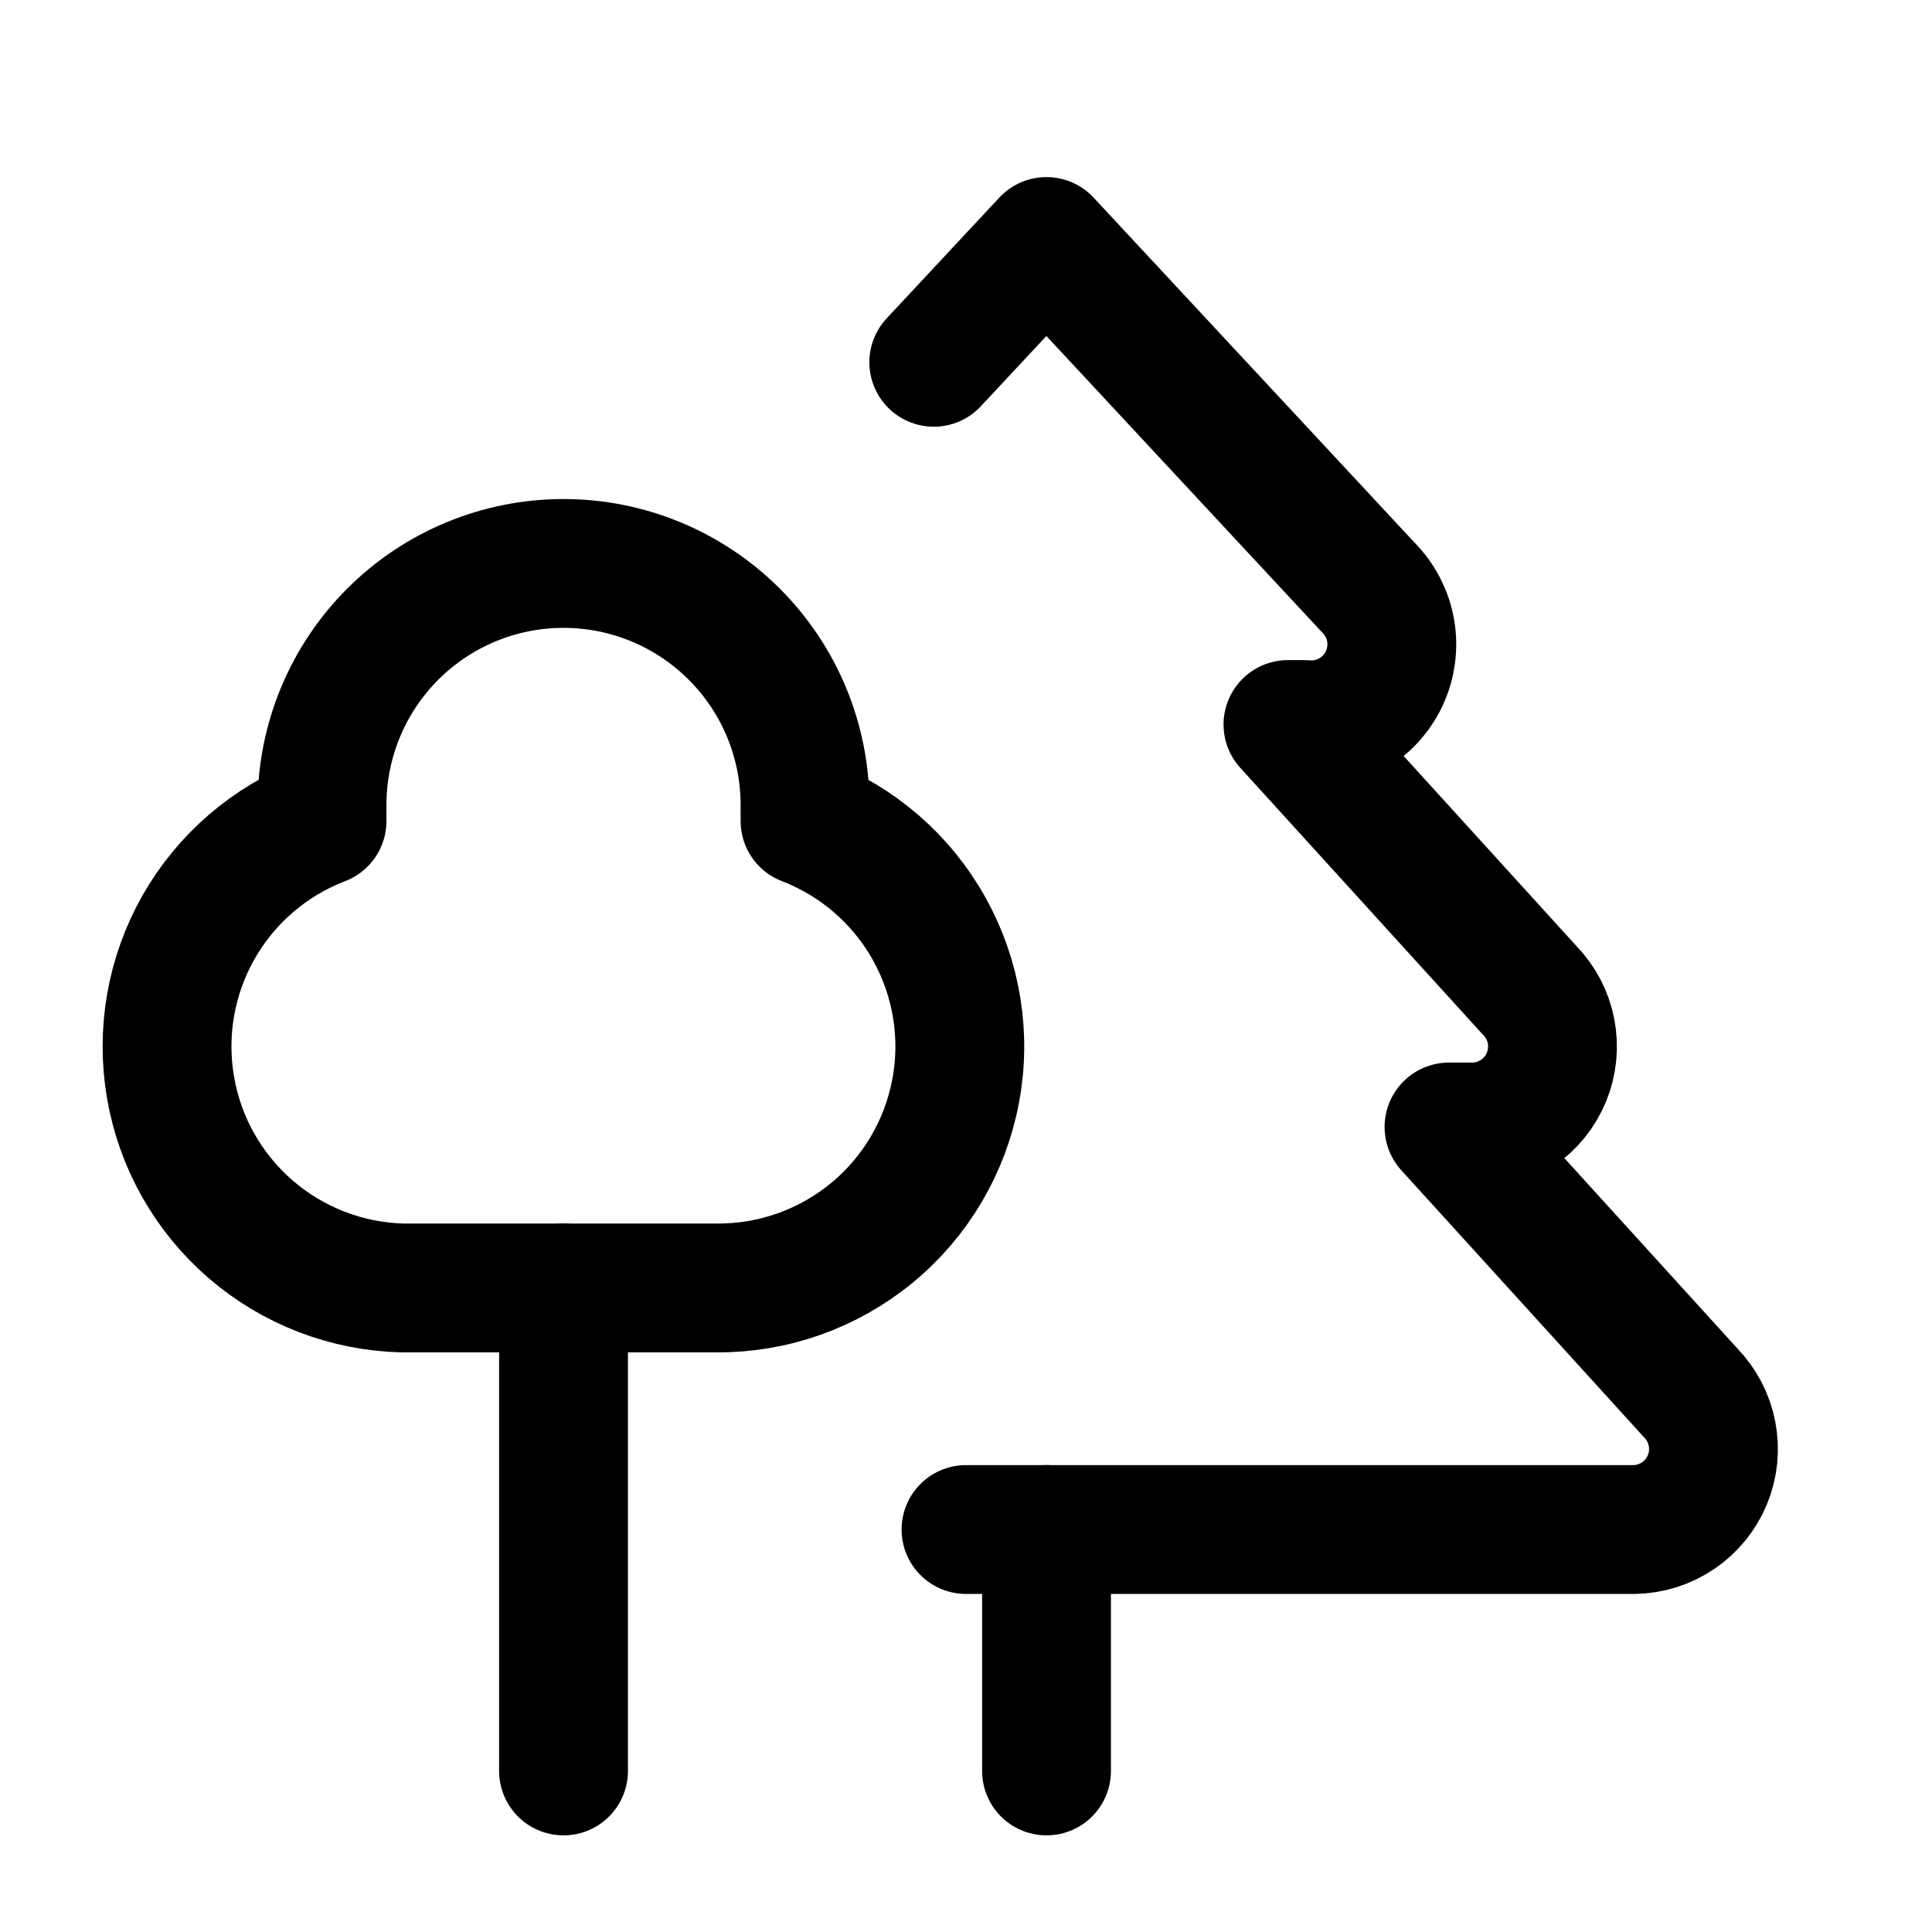
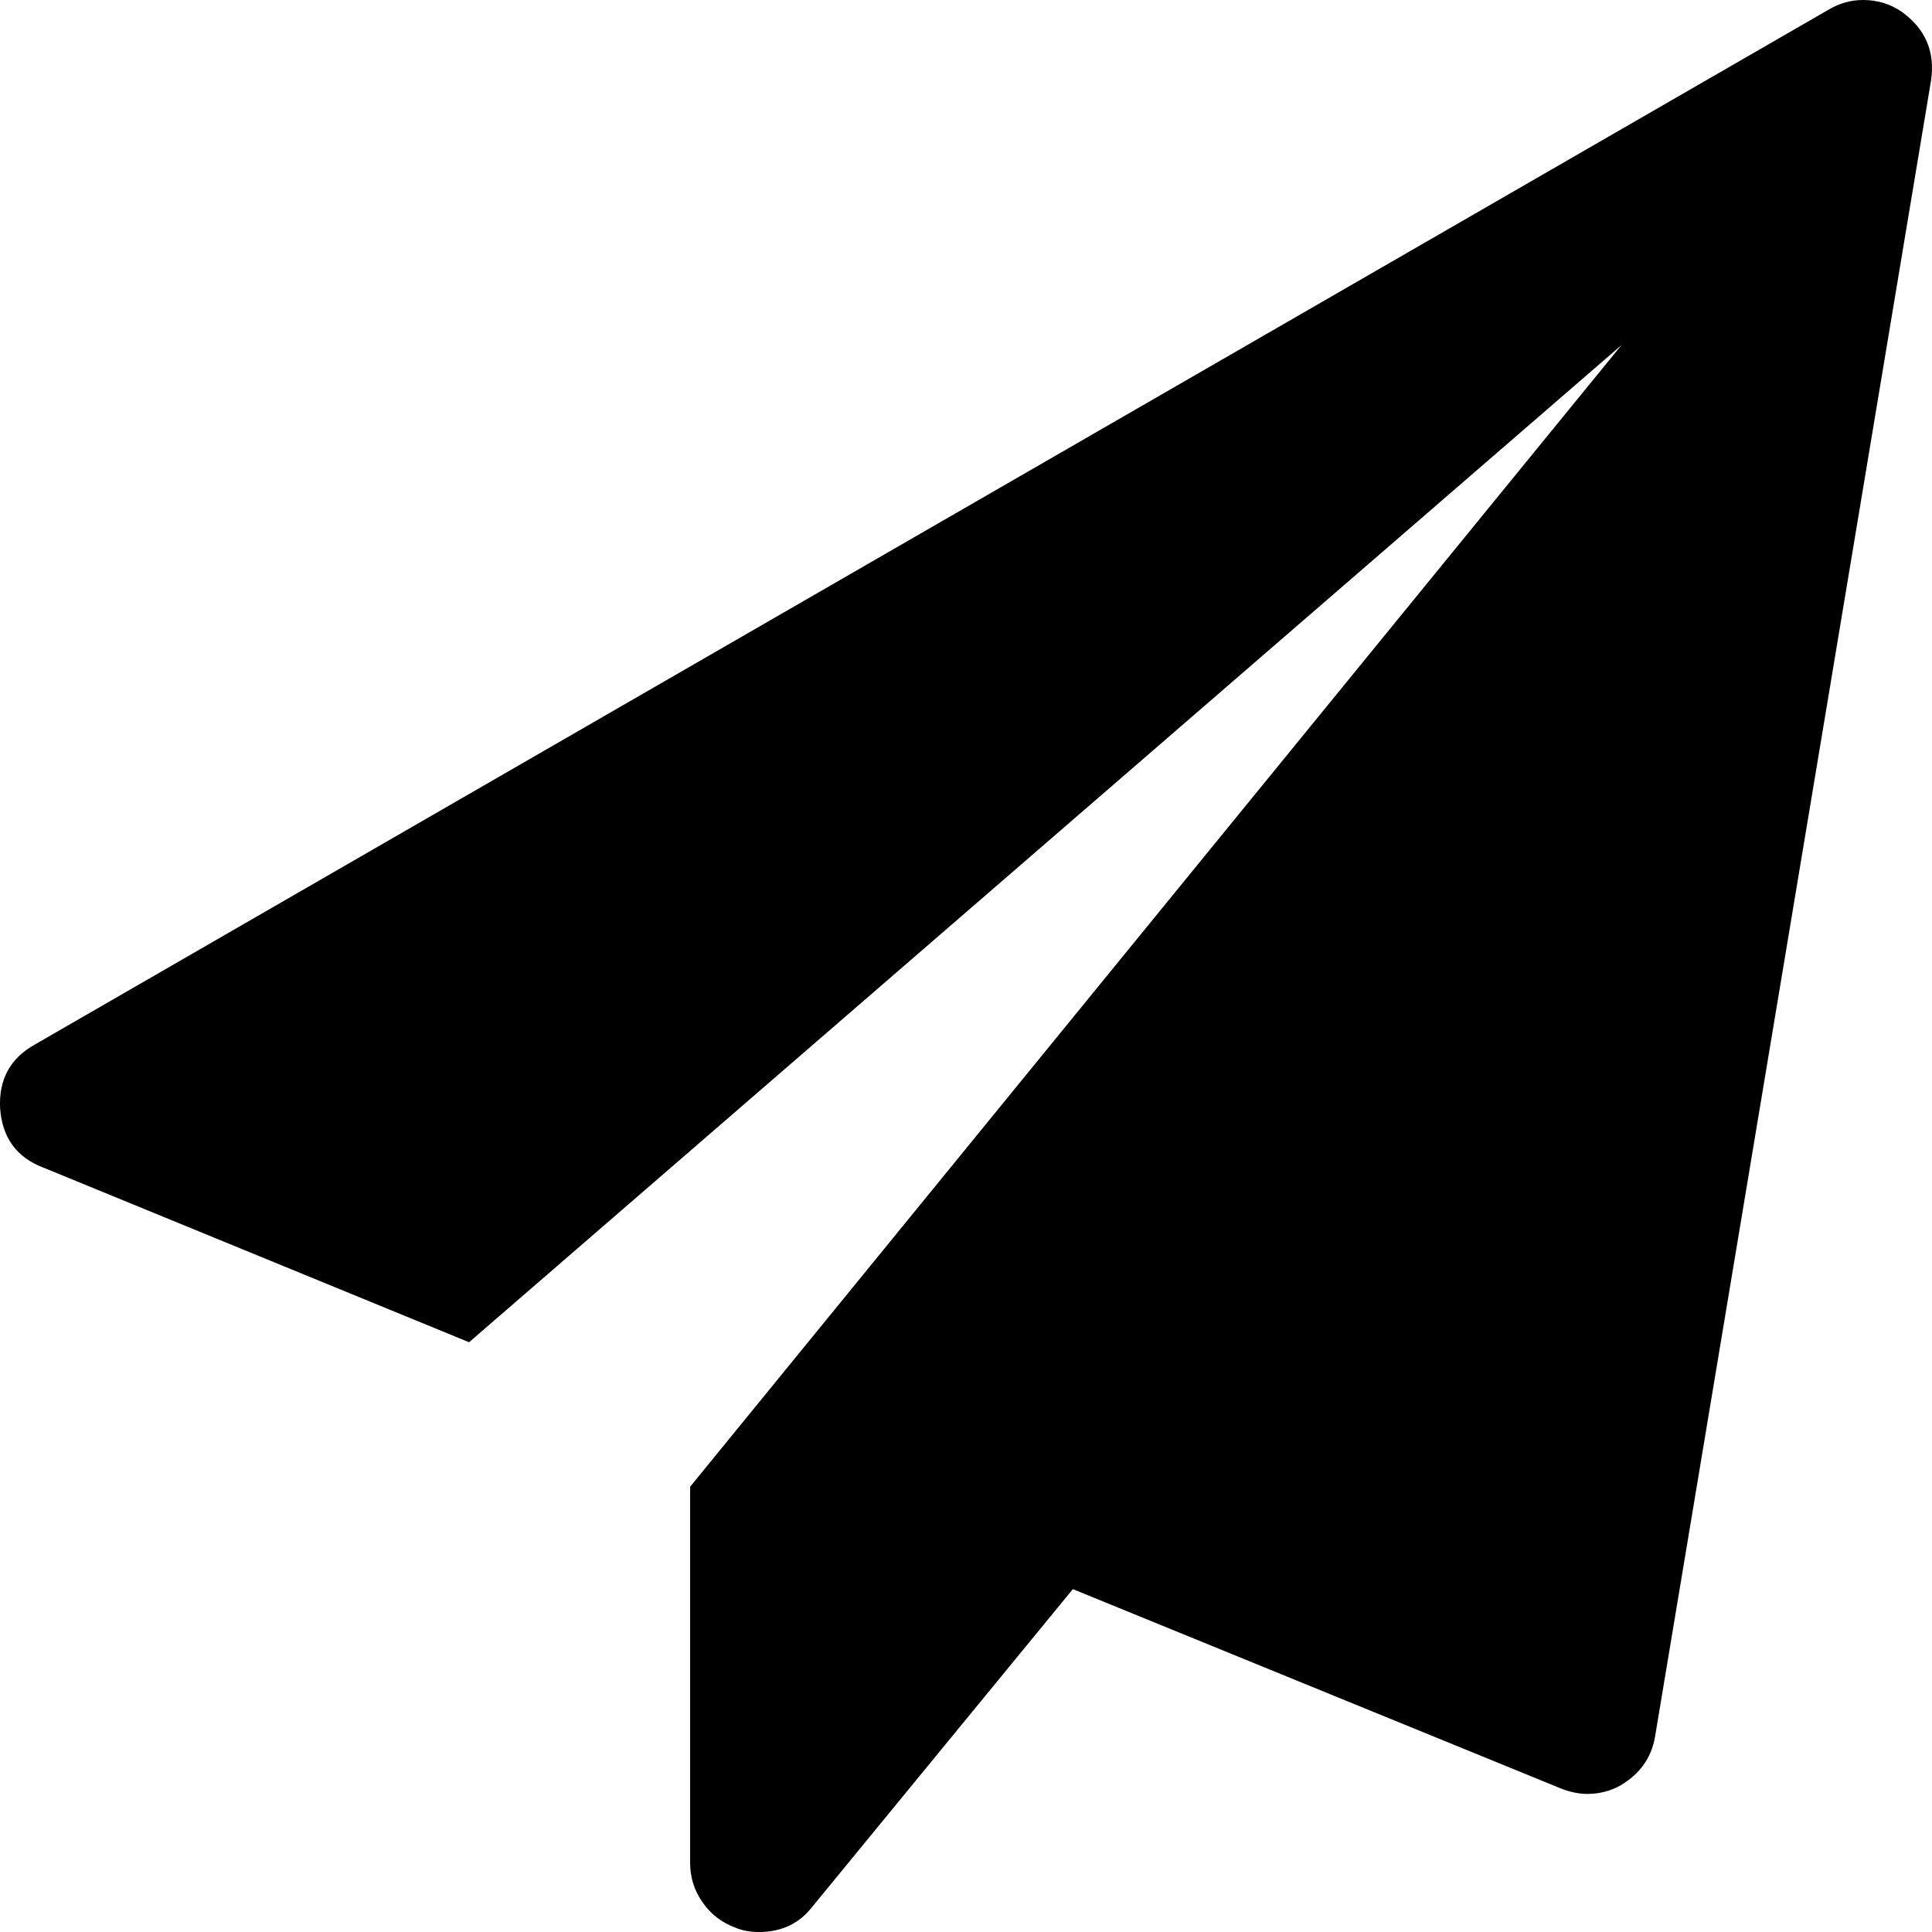
- <svg xmlns="http://www.w3.org/2000/svg" width="25" height="25" viewBox="0 0 25 25" fill="none">
-   <path d="M10.417 10.416V10.624C11.1 10.887 11.669 11.381 12.025 12.021C12.381 12.66 12.502 13.404 12.365 14.123C12.229 14.842 11.845 15.491 11.279 15.956C10.713 16.42 10.003 16.672 9.271 16.666H5.208C4.485 16.648 3.791 16.38 3.243 15.907C2.696 15.434 2.329 14.786 2.207 14.073C2.084 13.36 2.212 12.627 2.569 11.998C2.927 11.369 3.491 10.883 4.167 10.624V10.416C4.167 9.587 4.496 8.792 5.082 8.206C5.668 7.62 6.463 7.291 7.292 7.291C8.121 7.291 8.915 7.62 9.501 8.206C10.088 8.792 10.417 9.587 10.417 10.416Z" stroke="currentColor" stroke-width="1.667" stroke-linecap="round" stroke-linejoin="round" />
-   <path d="M7.292 16.666V22.916" stroke="currentColor" stroke-width="1.667" stroke-linecap="round" stroke-linejoin="round" />
-   <path d="M13.542 19.791V22.916" stroke="currentColor" stroke-width="1.667" stroke-linecap="round" stroke-linejoin="round" />
-   <path d="M12.5 19.792H21.145C21.349 19.789 21.548 19.726 21.717 19.611C21.885 19.497 22.016 19.335 22.094 19.147C22.172 18.958 22.192 18.751 22.153 18.551C22.114 18.351 22.017 18.166 21.875 18.021L18.75 14.583H19.062C19.266 14.581 19.465 14.518 19.633 14.403C19.802 14.289 19.933 14.127 20.011 13.938C20.088 13.75 20.109 13.543 20.07 13.342C20.031 13.142 19.934 12.958 19.791 12.812L16.666 9.375H16.875C17.087 9.394 17.301 9.348 17.486 9.241C17.672 9.135 17.82 8.974 17.911 8.781C18.002 8.588 18.031 8.371 17.995 8.161C17.959 7.95 17.858 7.756 17.708 7.604L13.541 3.125L12.083 4.688" stroke="currentColor" stroke-width="1.667" stroke-linecap="round" stroke-linejoin="round" />
+ <svg xmlns="http://www.w3.org/2000/svg" width="19" height="19" viewBox="0 0 19 19" fill="none">
+   <path d="M18.704 0.117C18.937 0.286 19.033 0.512 18.99 0.795L16.276 17.081C16.241 17.286 16.128 17.445 15.937 17.558C15.838 17.614 15.728 17.642 15.608 17.642C15.53 17.642 15.445 17.625 15.354 17.59L10.551 15.628L7.985 18.756C7.858 18.918 7.684 19 7.465 19C7.373 19 7.296 18.985 7.232 18.957C7.098 18.908 6.99 18.825 6.909 18.708C6.827 18.591 6.787 18.462 6.787 18.321V14.621L15.947 3.393L4.613 13.2L0.425 11.482C0.164 11.383 0.022 11.189 0.001 10.899C-0.013 10.617 0.1 10.408 0.34 10.274L17.983 0.095C18.089 0.032 18.202 0 18.322 0C18.464 0 18.591 0.039 18.704 0.117Z" fill="currentColor" />
</svg>
